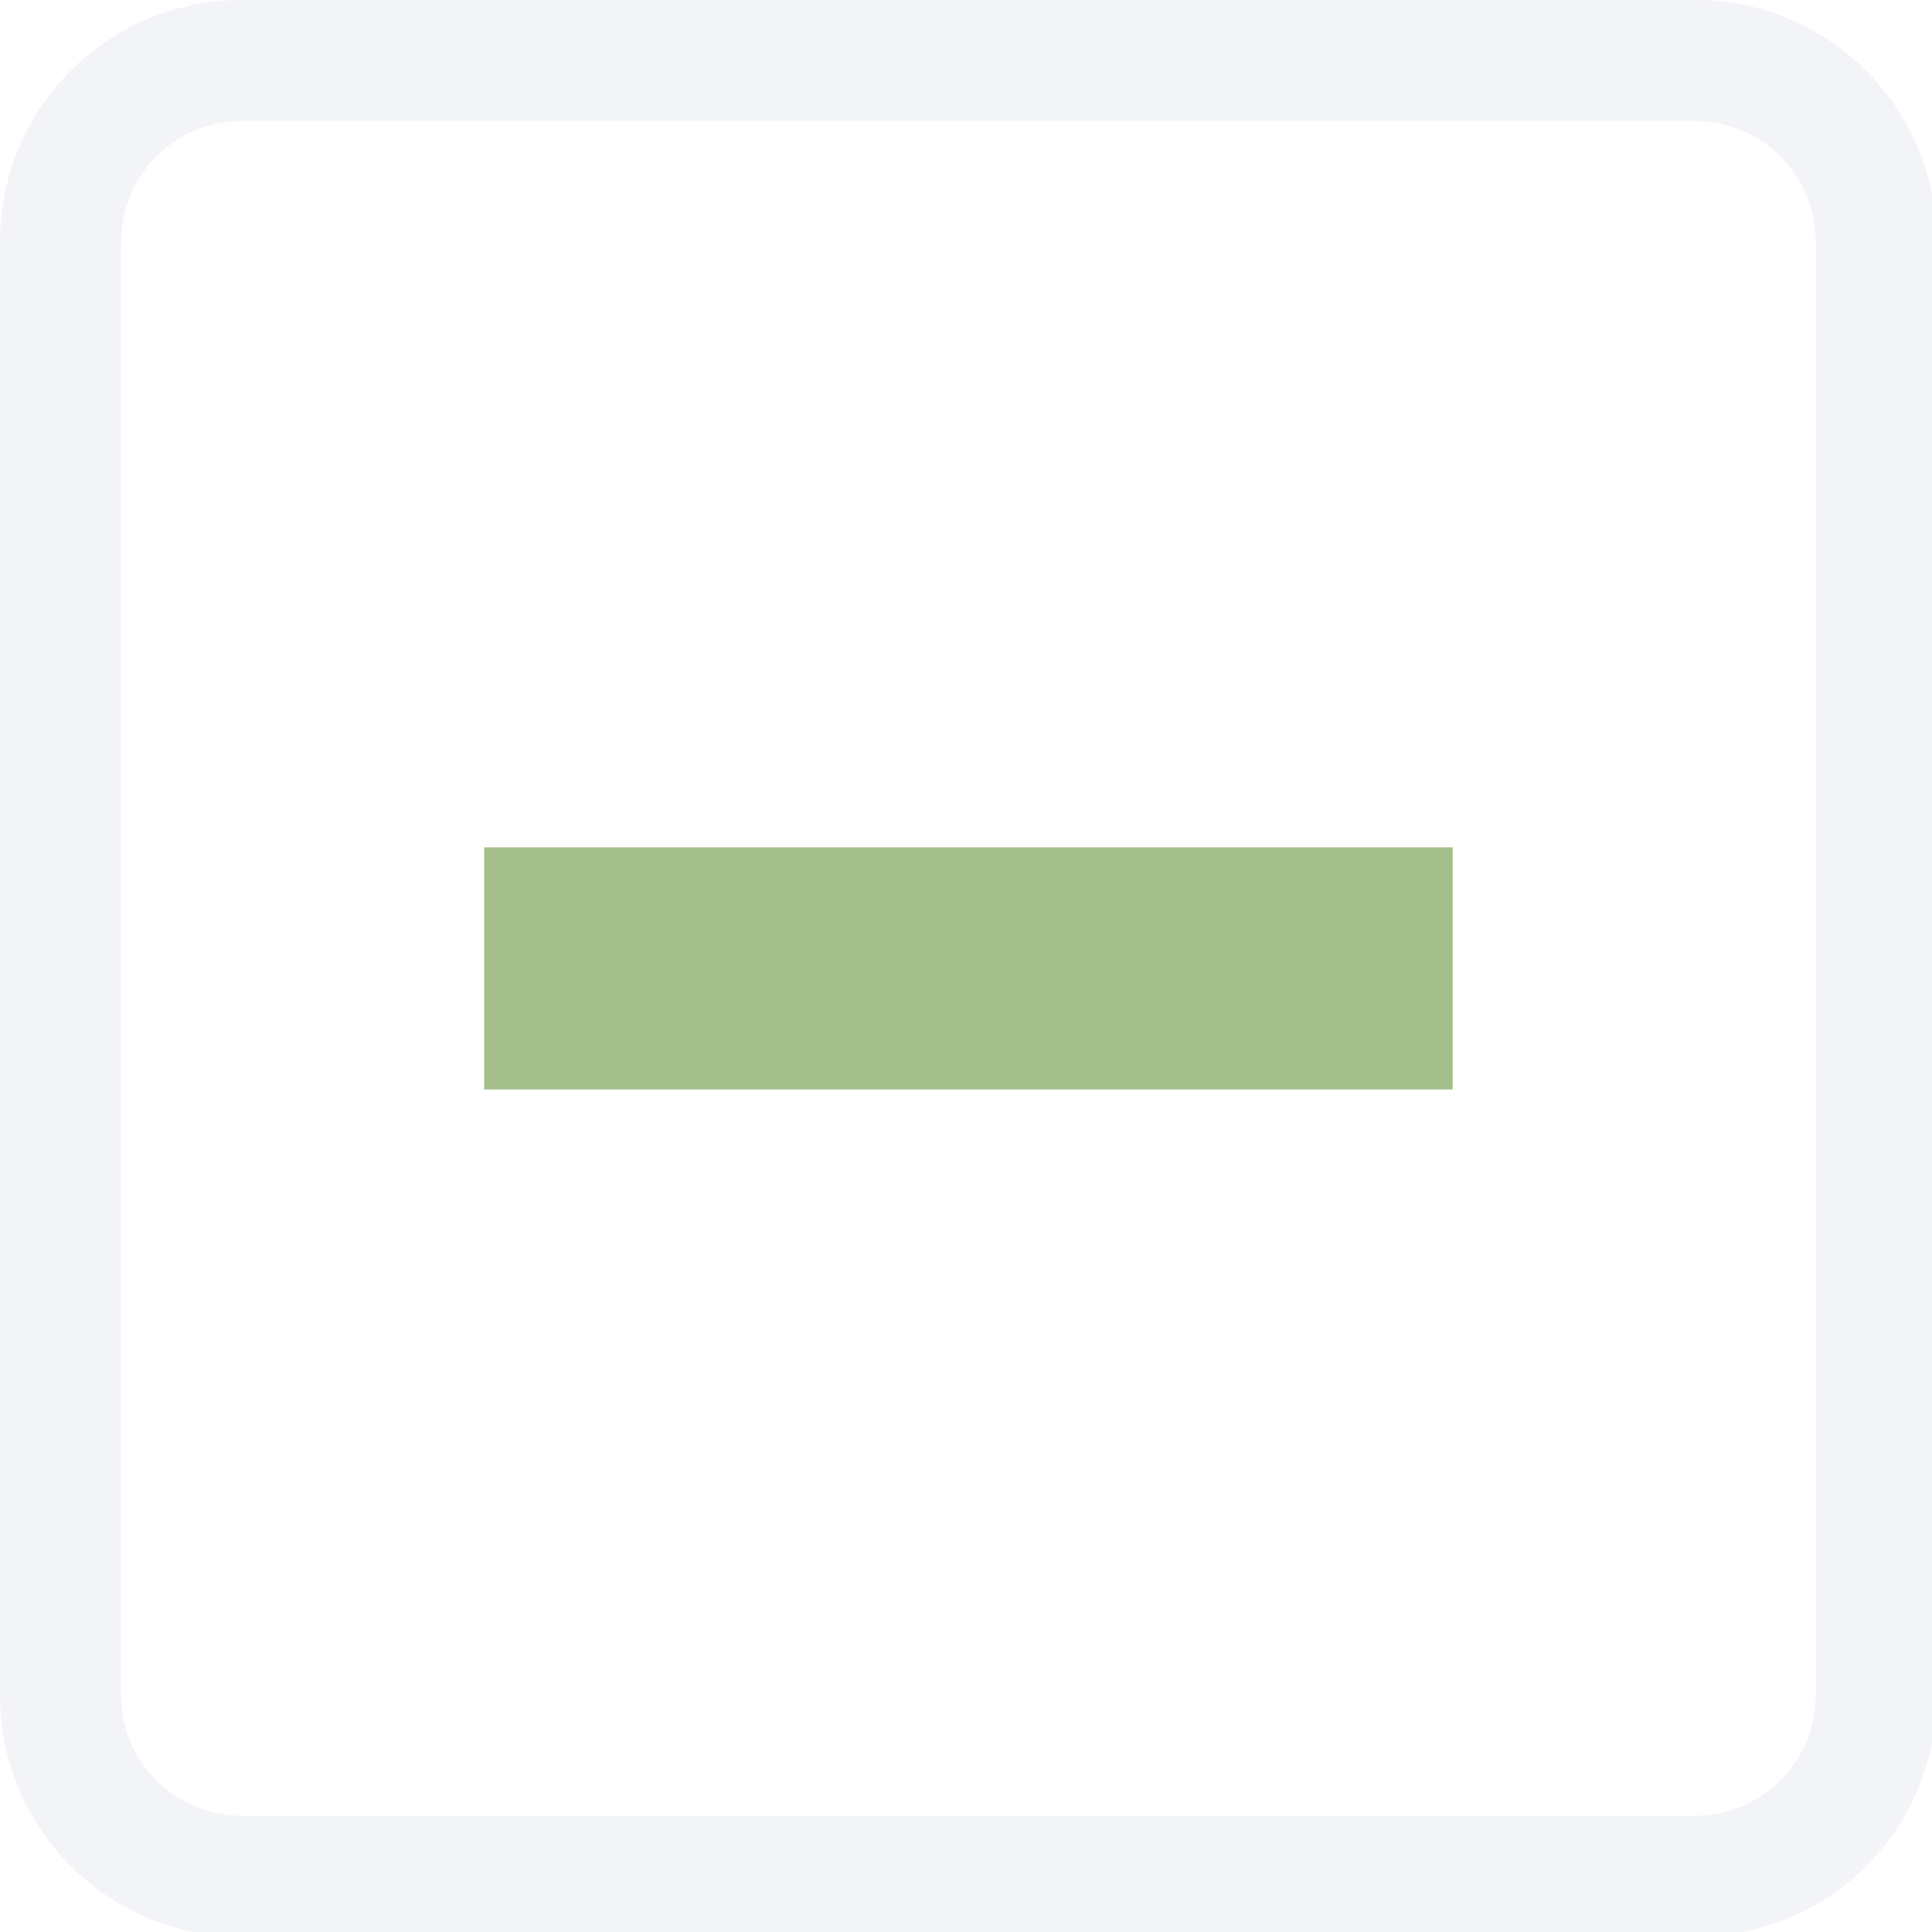
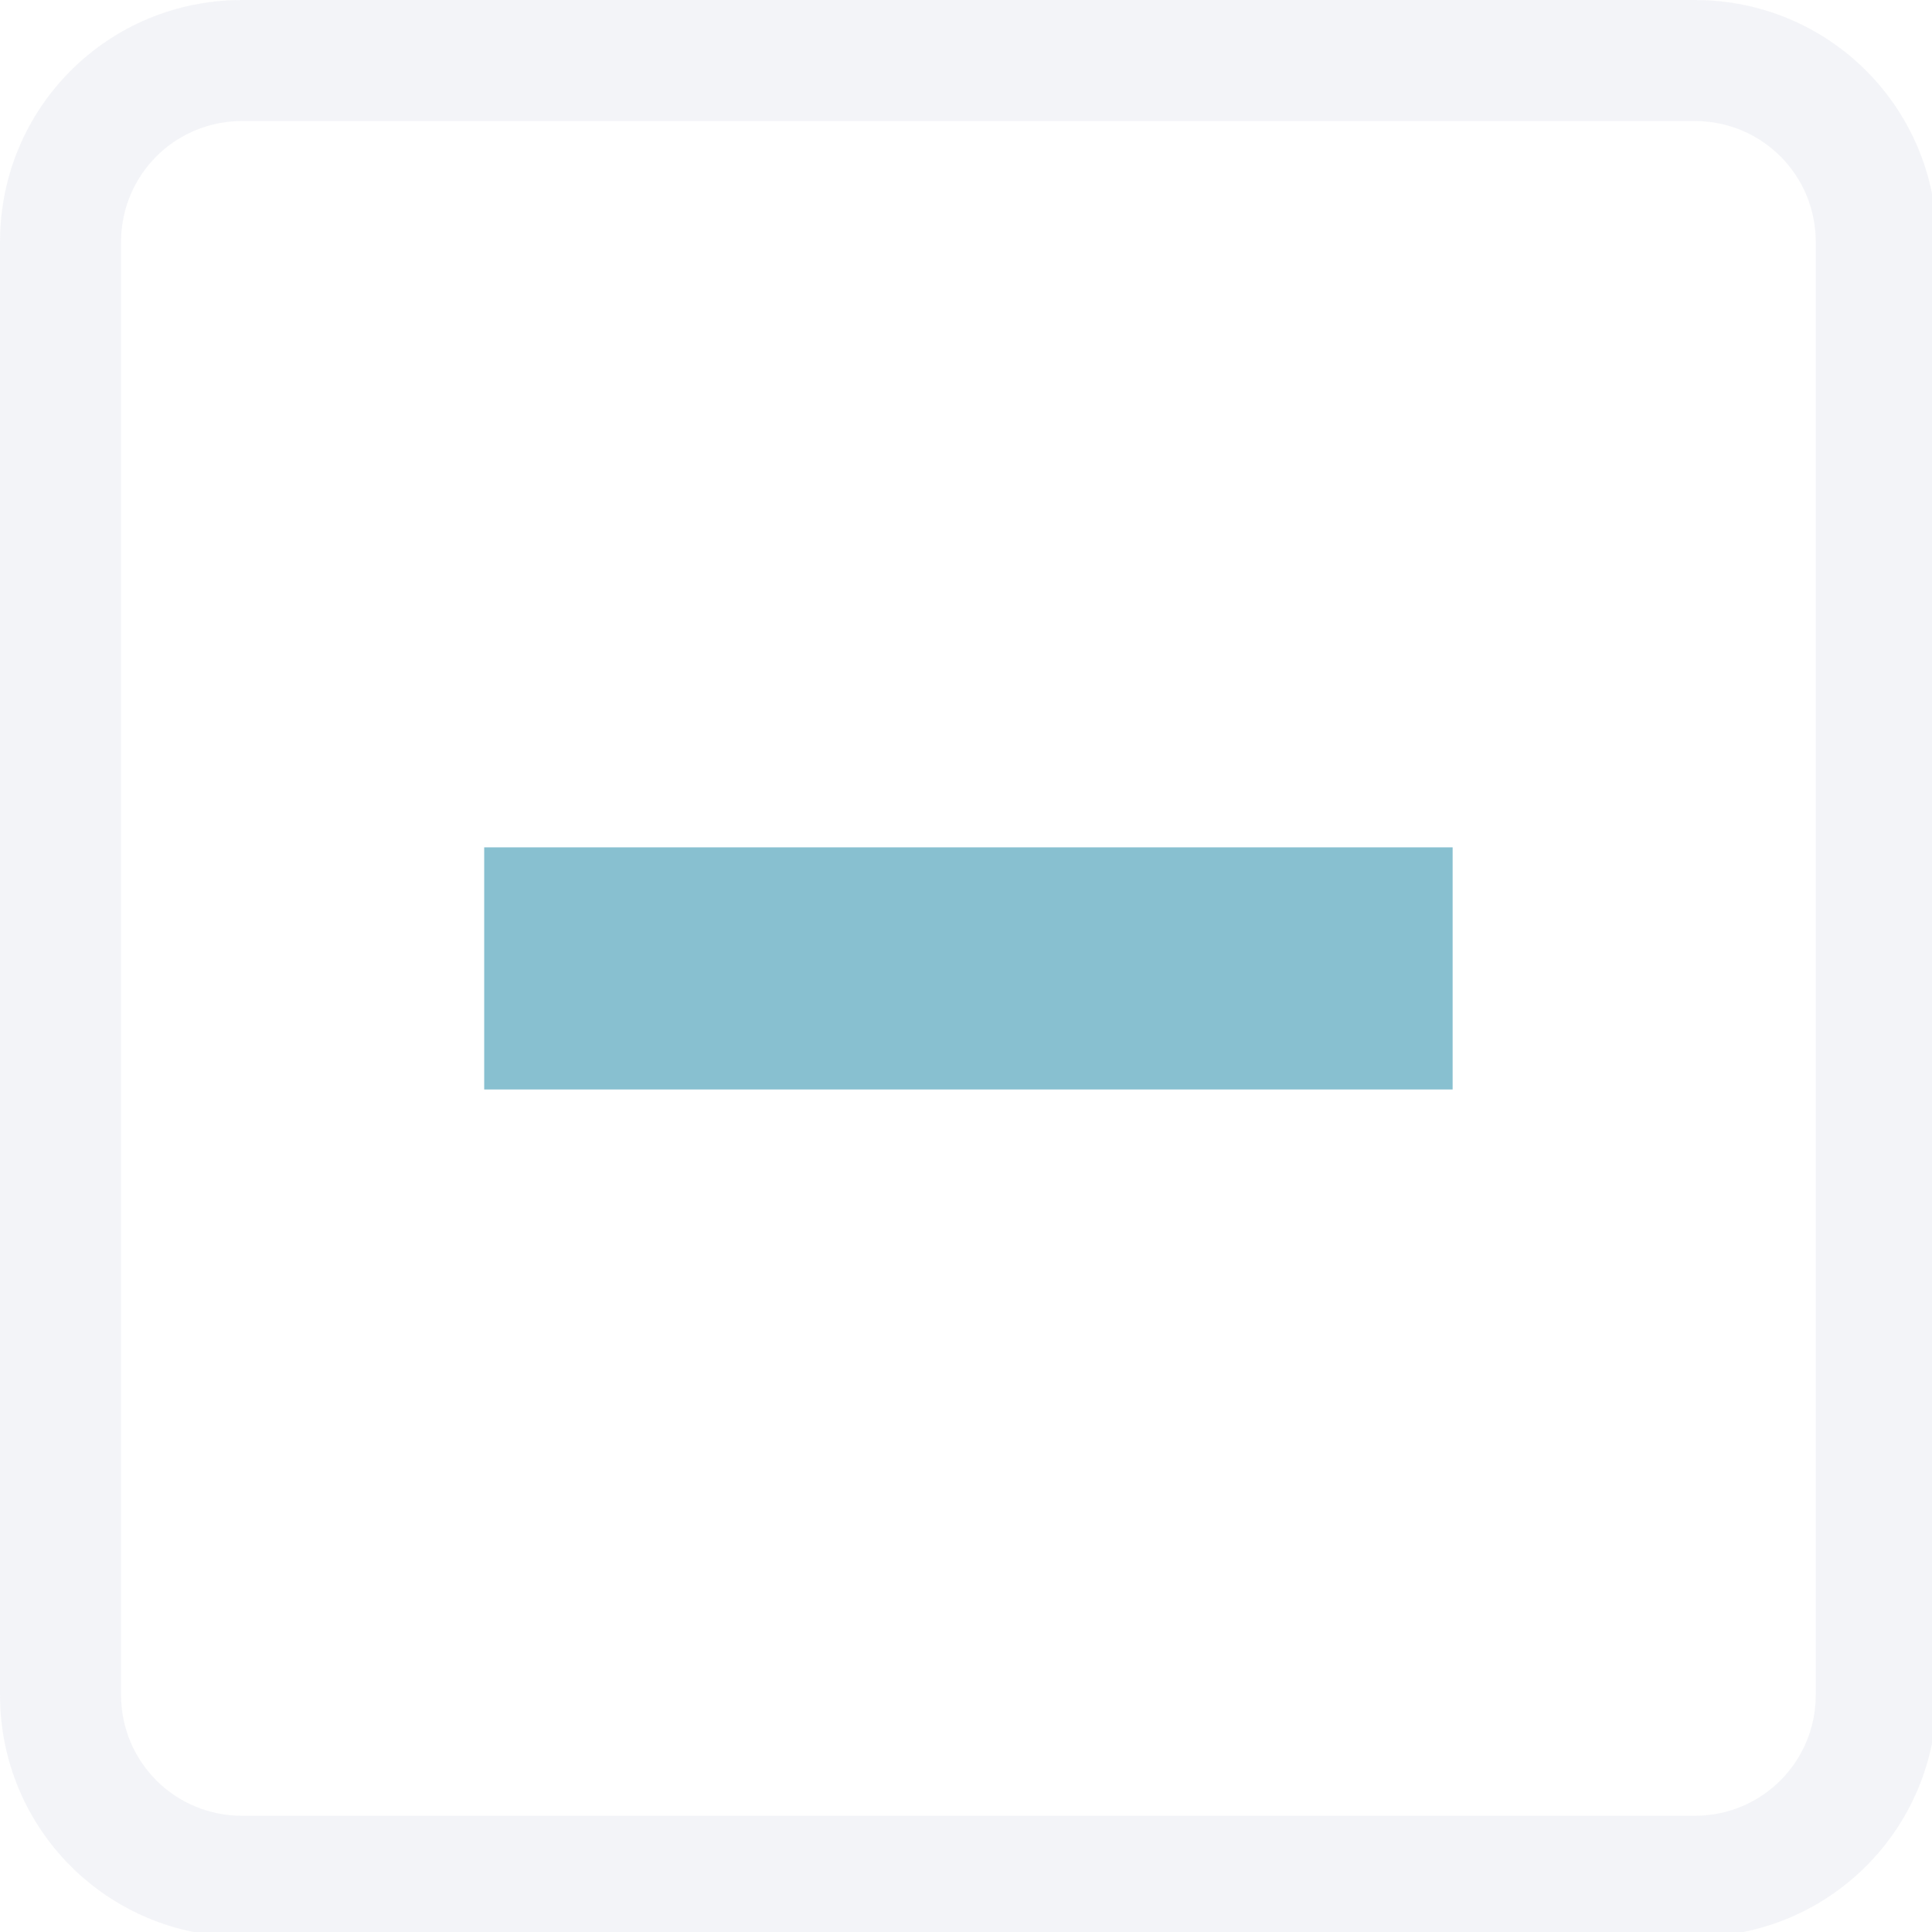
<svg xmlns="http://www.w3.org/2000/svg" width="133pt" height="133pt" viewBox="0 0 133 133" version="1.1">
  <g id="surface1">
    <path style=" stroke:none;fill-rule:nonzero;fill:#eceff4;fill-opacity:0.5;" d="M 16.668 0 C 7.422 0 0 7.422 0 16.668 L 0 116.668 C 0 125.91 7.422 133.332 16.668 133.332 L 116.668 133.332 C 125.91 133.332 133.332 125.91 133.332 116.668 L 133.332 16.668 C 133.332 7.422 125.91 0 116.668 0 Z M 16.668 8.332 L 116.668 8.332 C 121.289 8.332 125 12.043 125 16.668 L 125 116.668 C 125 121.289 121.289 125 116.668 125 L 16.668 125 C 12.043 125 8.332 121.289 8.332 116.668 L 8.332 16.668 C 8.332 12.043 12.043 8.332 16.668 8.332 Z M 16.668 8.332 " />
    <path style=" stroke:none;fill-rule:nonzero;fill:#eceff4;fill-opacity:0.15;" d="M 16.668 0 C 7.422 0 0 7.422 0 16.668 L 0 116.668 C 0 125.91 7.422 133.332 16.668 133.332 L 116.668 133.332 C 125.91 133.332 133.332 125.91 133.332 116.668 L 133.332 16.668 C 133.332 7.422 125.91 0 116.668 0 Z M 16.668 8.332 L 116.668 8.332 C 121.289 8.332 125 12.043 125 16.668 L 125 116.668 C 125 121.289 121.289 125 116.668 125 L 16.668 125 C 12.043 125 8.332 121.289 8.332 116.668 L 8.332 16.668 C 8.332 12.043 12.043 8.332 16.668 8.332 Z M 16.668 8.332 " />
-     <path style=" stroke:none;fill-rule:nonzero;fill:#a4be8c;fill-opacity:1;" d="M 33.332 58.332 L 100 58.332 L 100 75 L 33.332 75 Z M 33.332 58.332 " />
+     <path style=" stroke:none;fill-rule:nonzero;fill:#88c0d0;fill-opacity:1;" d="M 33.332 58.332 L 100 58.332 L 100 75 L 33.332 75 Z M 33.332 58.332 " />
  </g>
</svg>
